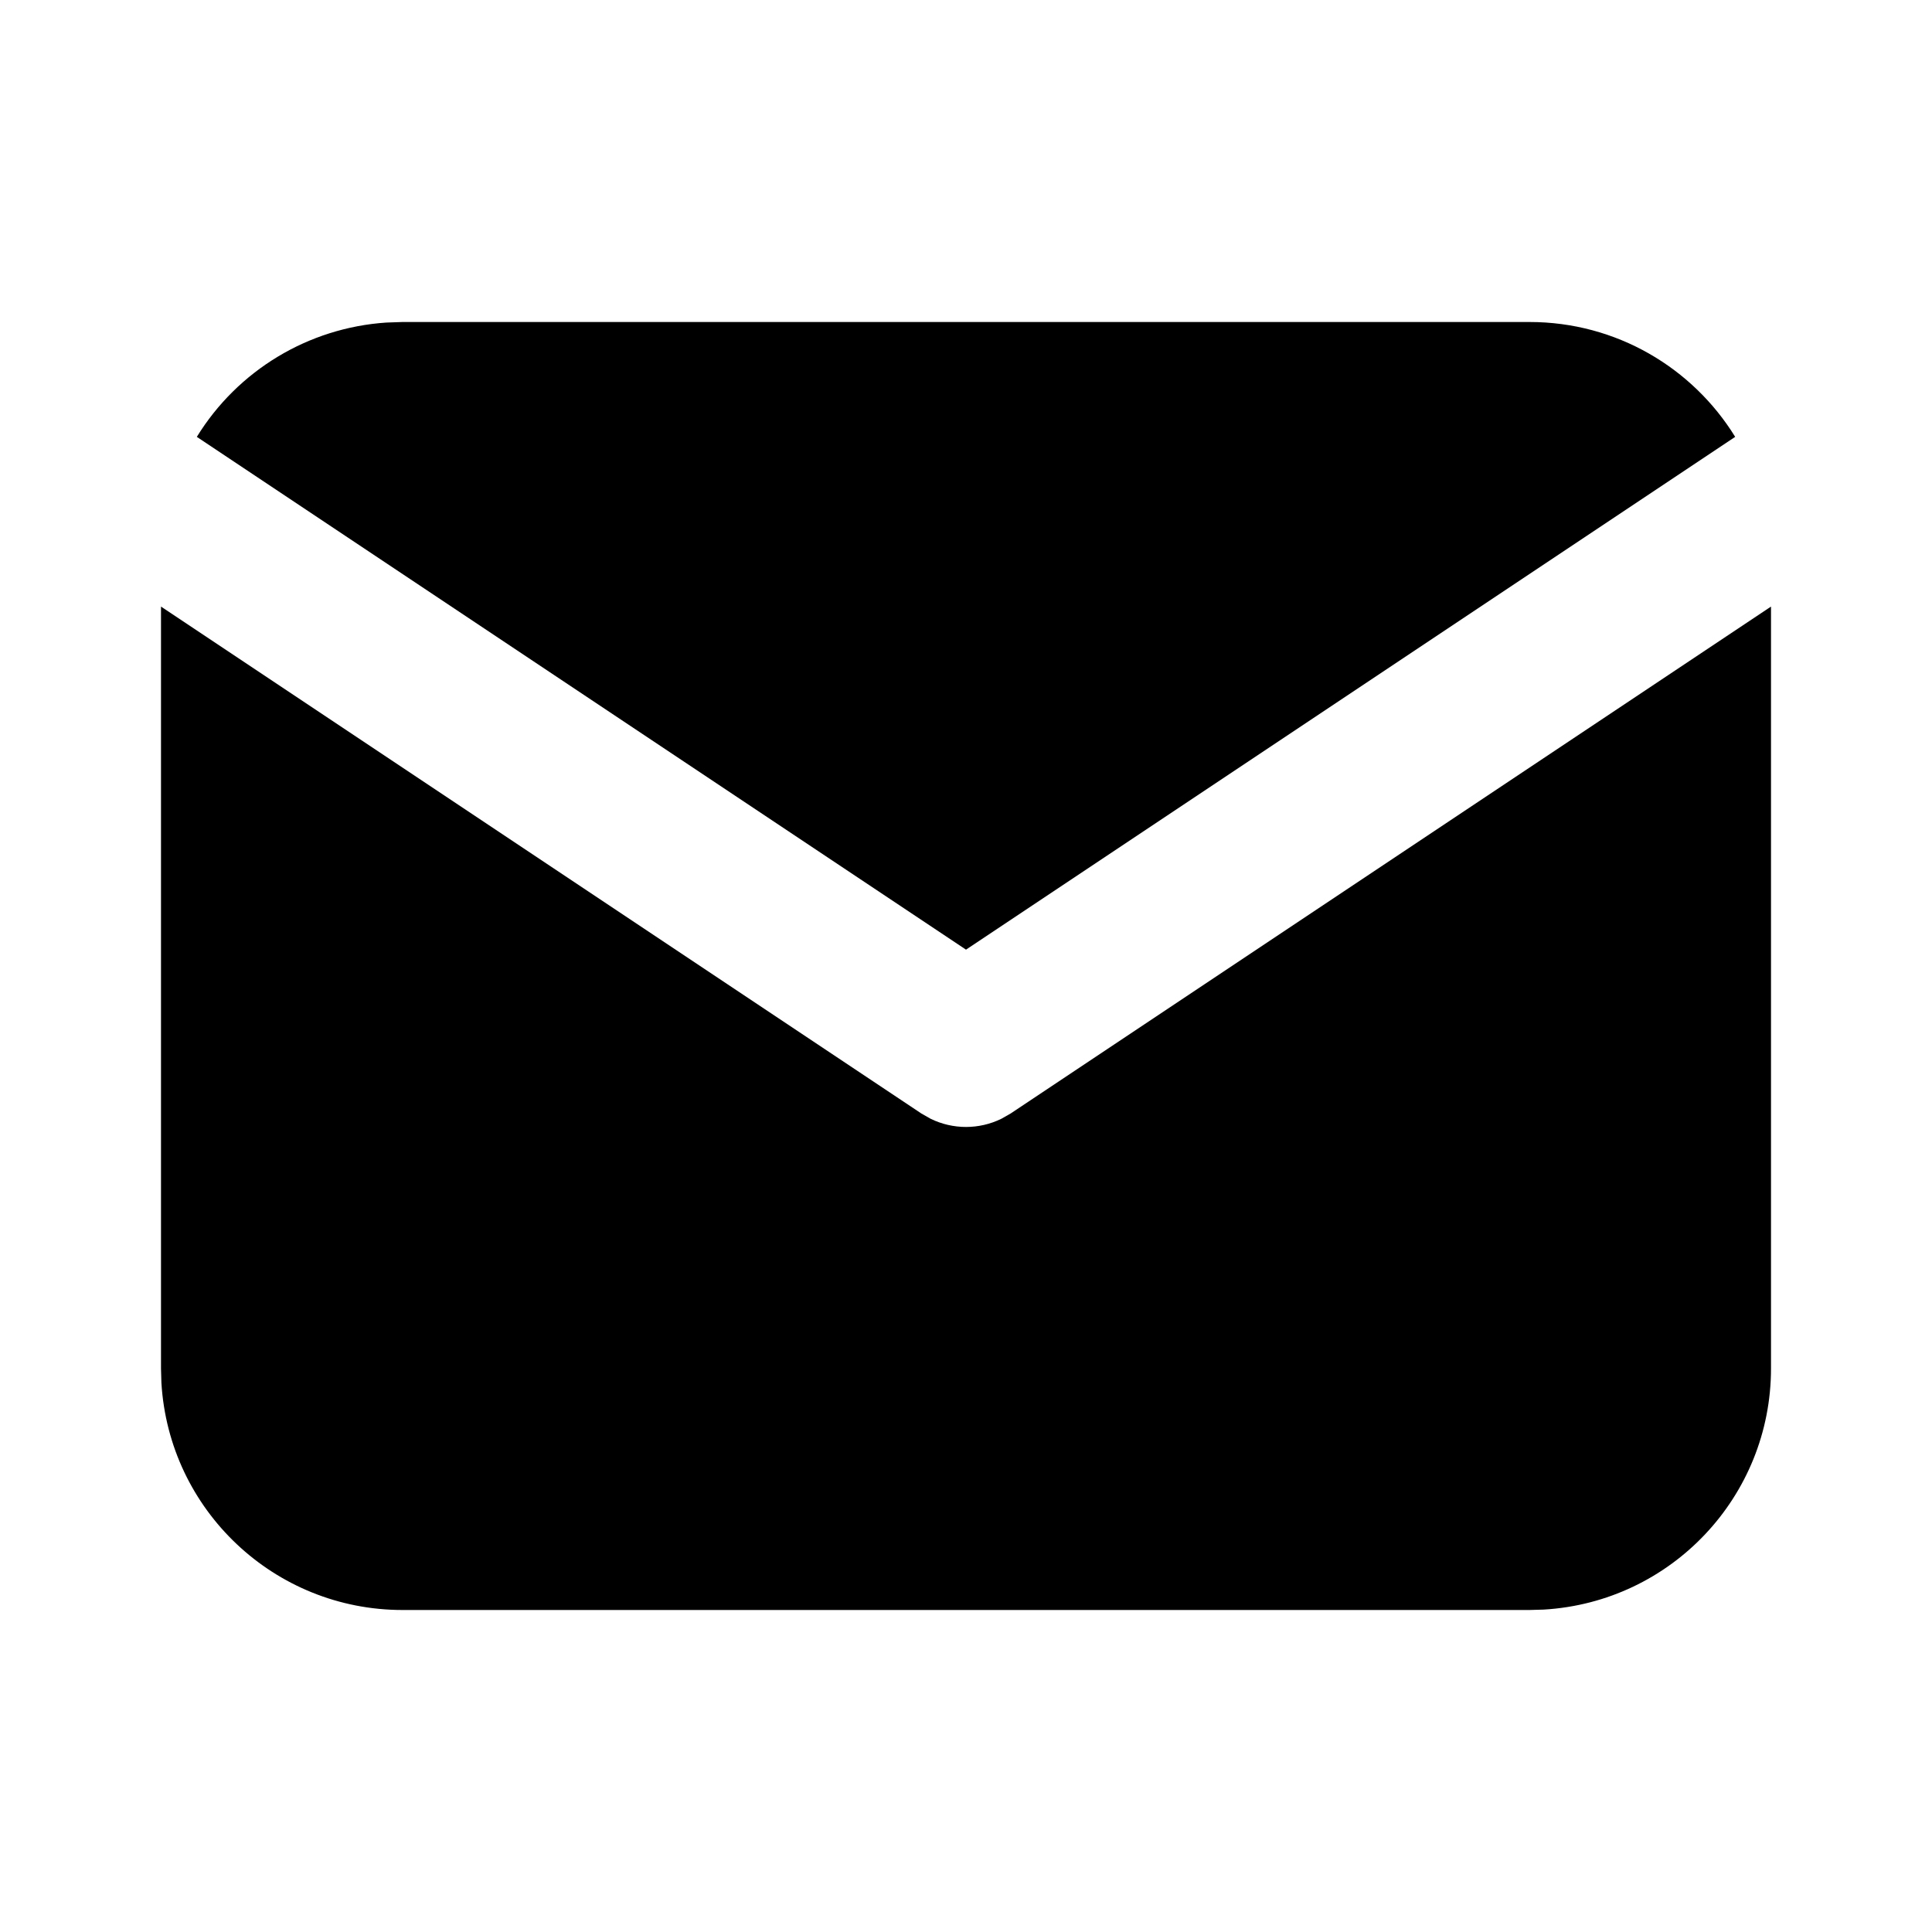
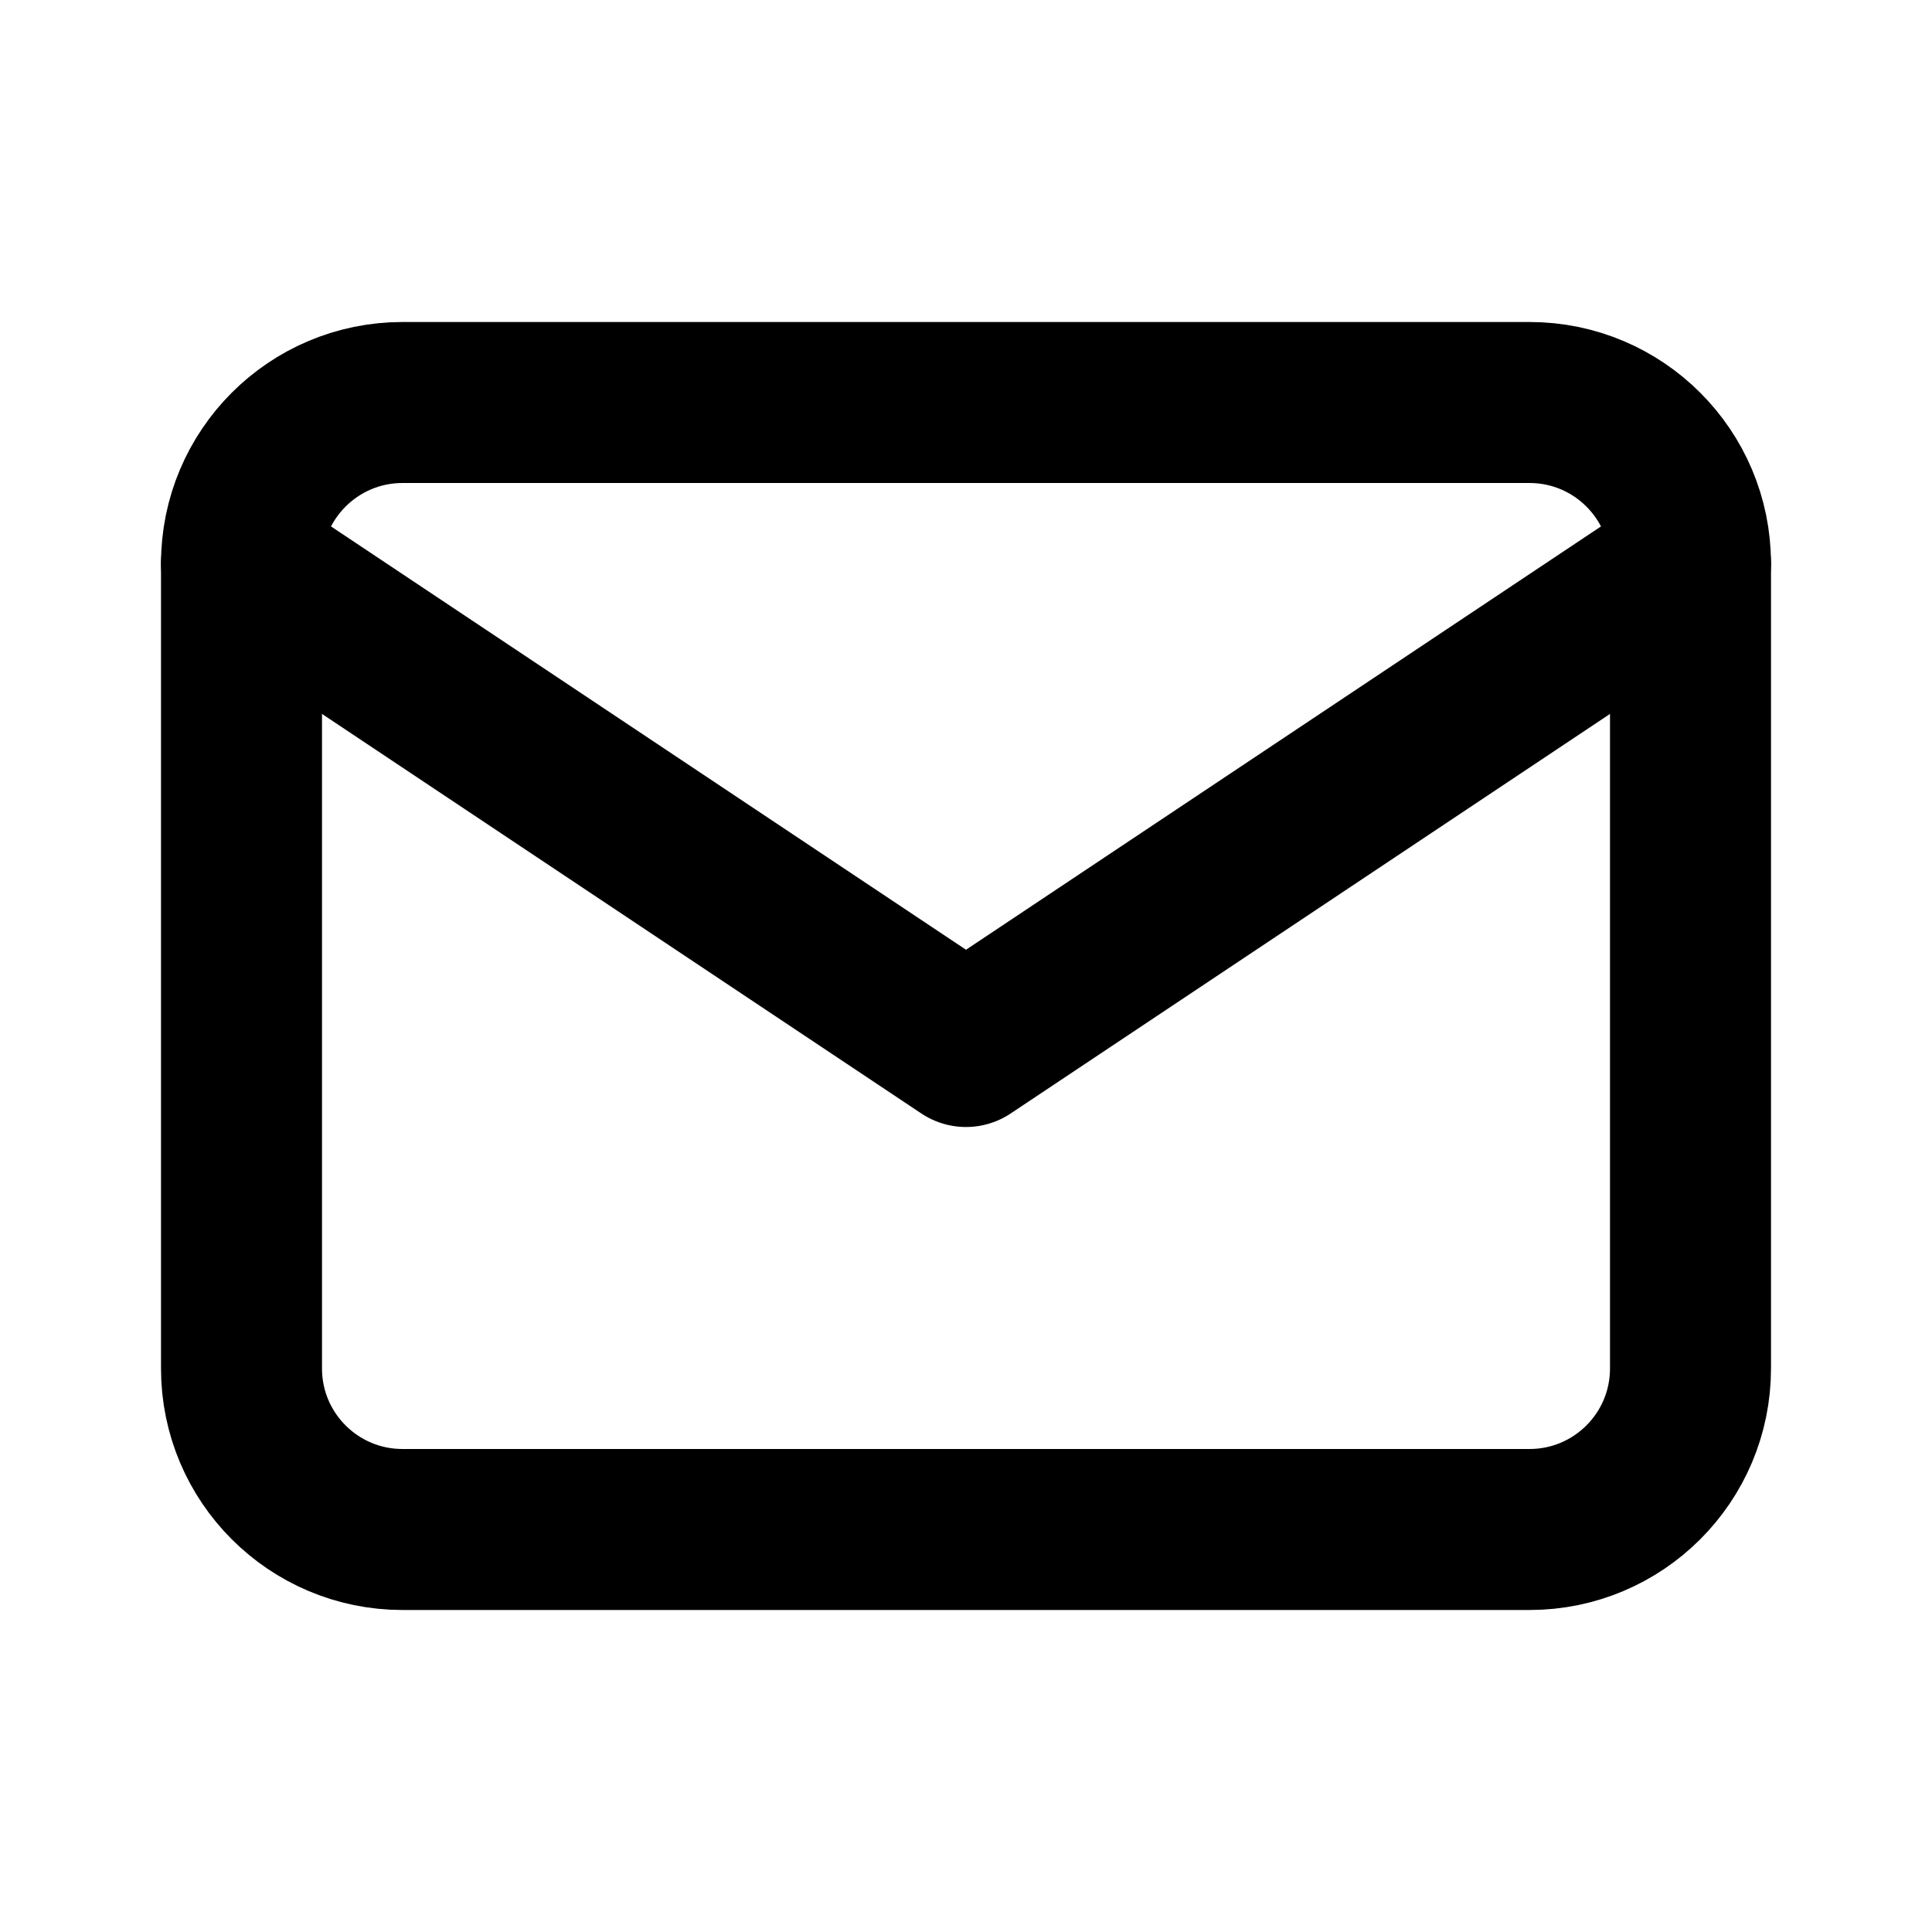
- <svg xmlns="http://www.w3.org/2000/svg" width="24" height="24" viewBox="0 0 24 24" fill="currentColor" class="icon icon-tabler icons-tabler-filled icon-tabler-mail">
+ <svg xmlns="http://www.w3.org/2000/svg" width="24" height="24" viewBox="0 0 24 24" fill="none" stroke="currentColor" stroke-width="2" stroke-linecap="round" stroke-linejoin="round" class="icon icon-tabler icons-tabler-outline icon-tabler-mail">
  <path stroke="none" d="M0 0h24v24H0z" fill="none" />
-   <path d="M22 7.535v9.465a3 3 0 0 1 -2.824 2.995l-.176 .005h-14a3 3 0 0 1 -2.995 -2.824l-.005 -.176v-9.465l9.445 6.297l.116 .066a1 1 0 0 0 .878 0l.116 -.066l9.445 -6.297z" />
-   <path d="M19 4c1.08 0 2.027 .57 2.555 1.427l-9.555 6.37l-9.555 -6.37a2.999 2.999 0 0 1 2.354 -1.42l.201 -.007h14z" />
+   <path d="M3 7a2 2 0 0 1 2 -2h14a2 2 0 0 1 2 2v10a2 2 0 0 1 -2 2h-14a2 2 0 0 1 -2 -2v-10z" />
+   <path d="M3 7l9 6l9 -6" />
</svg>
